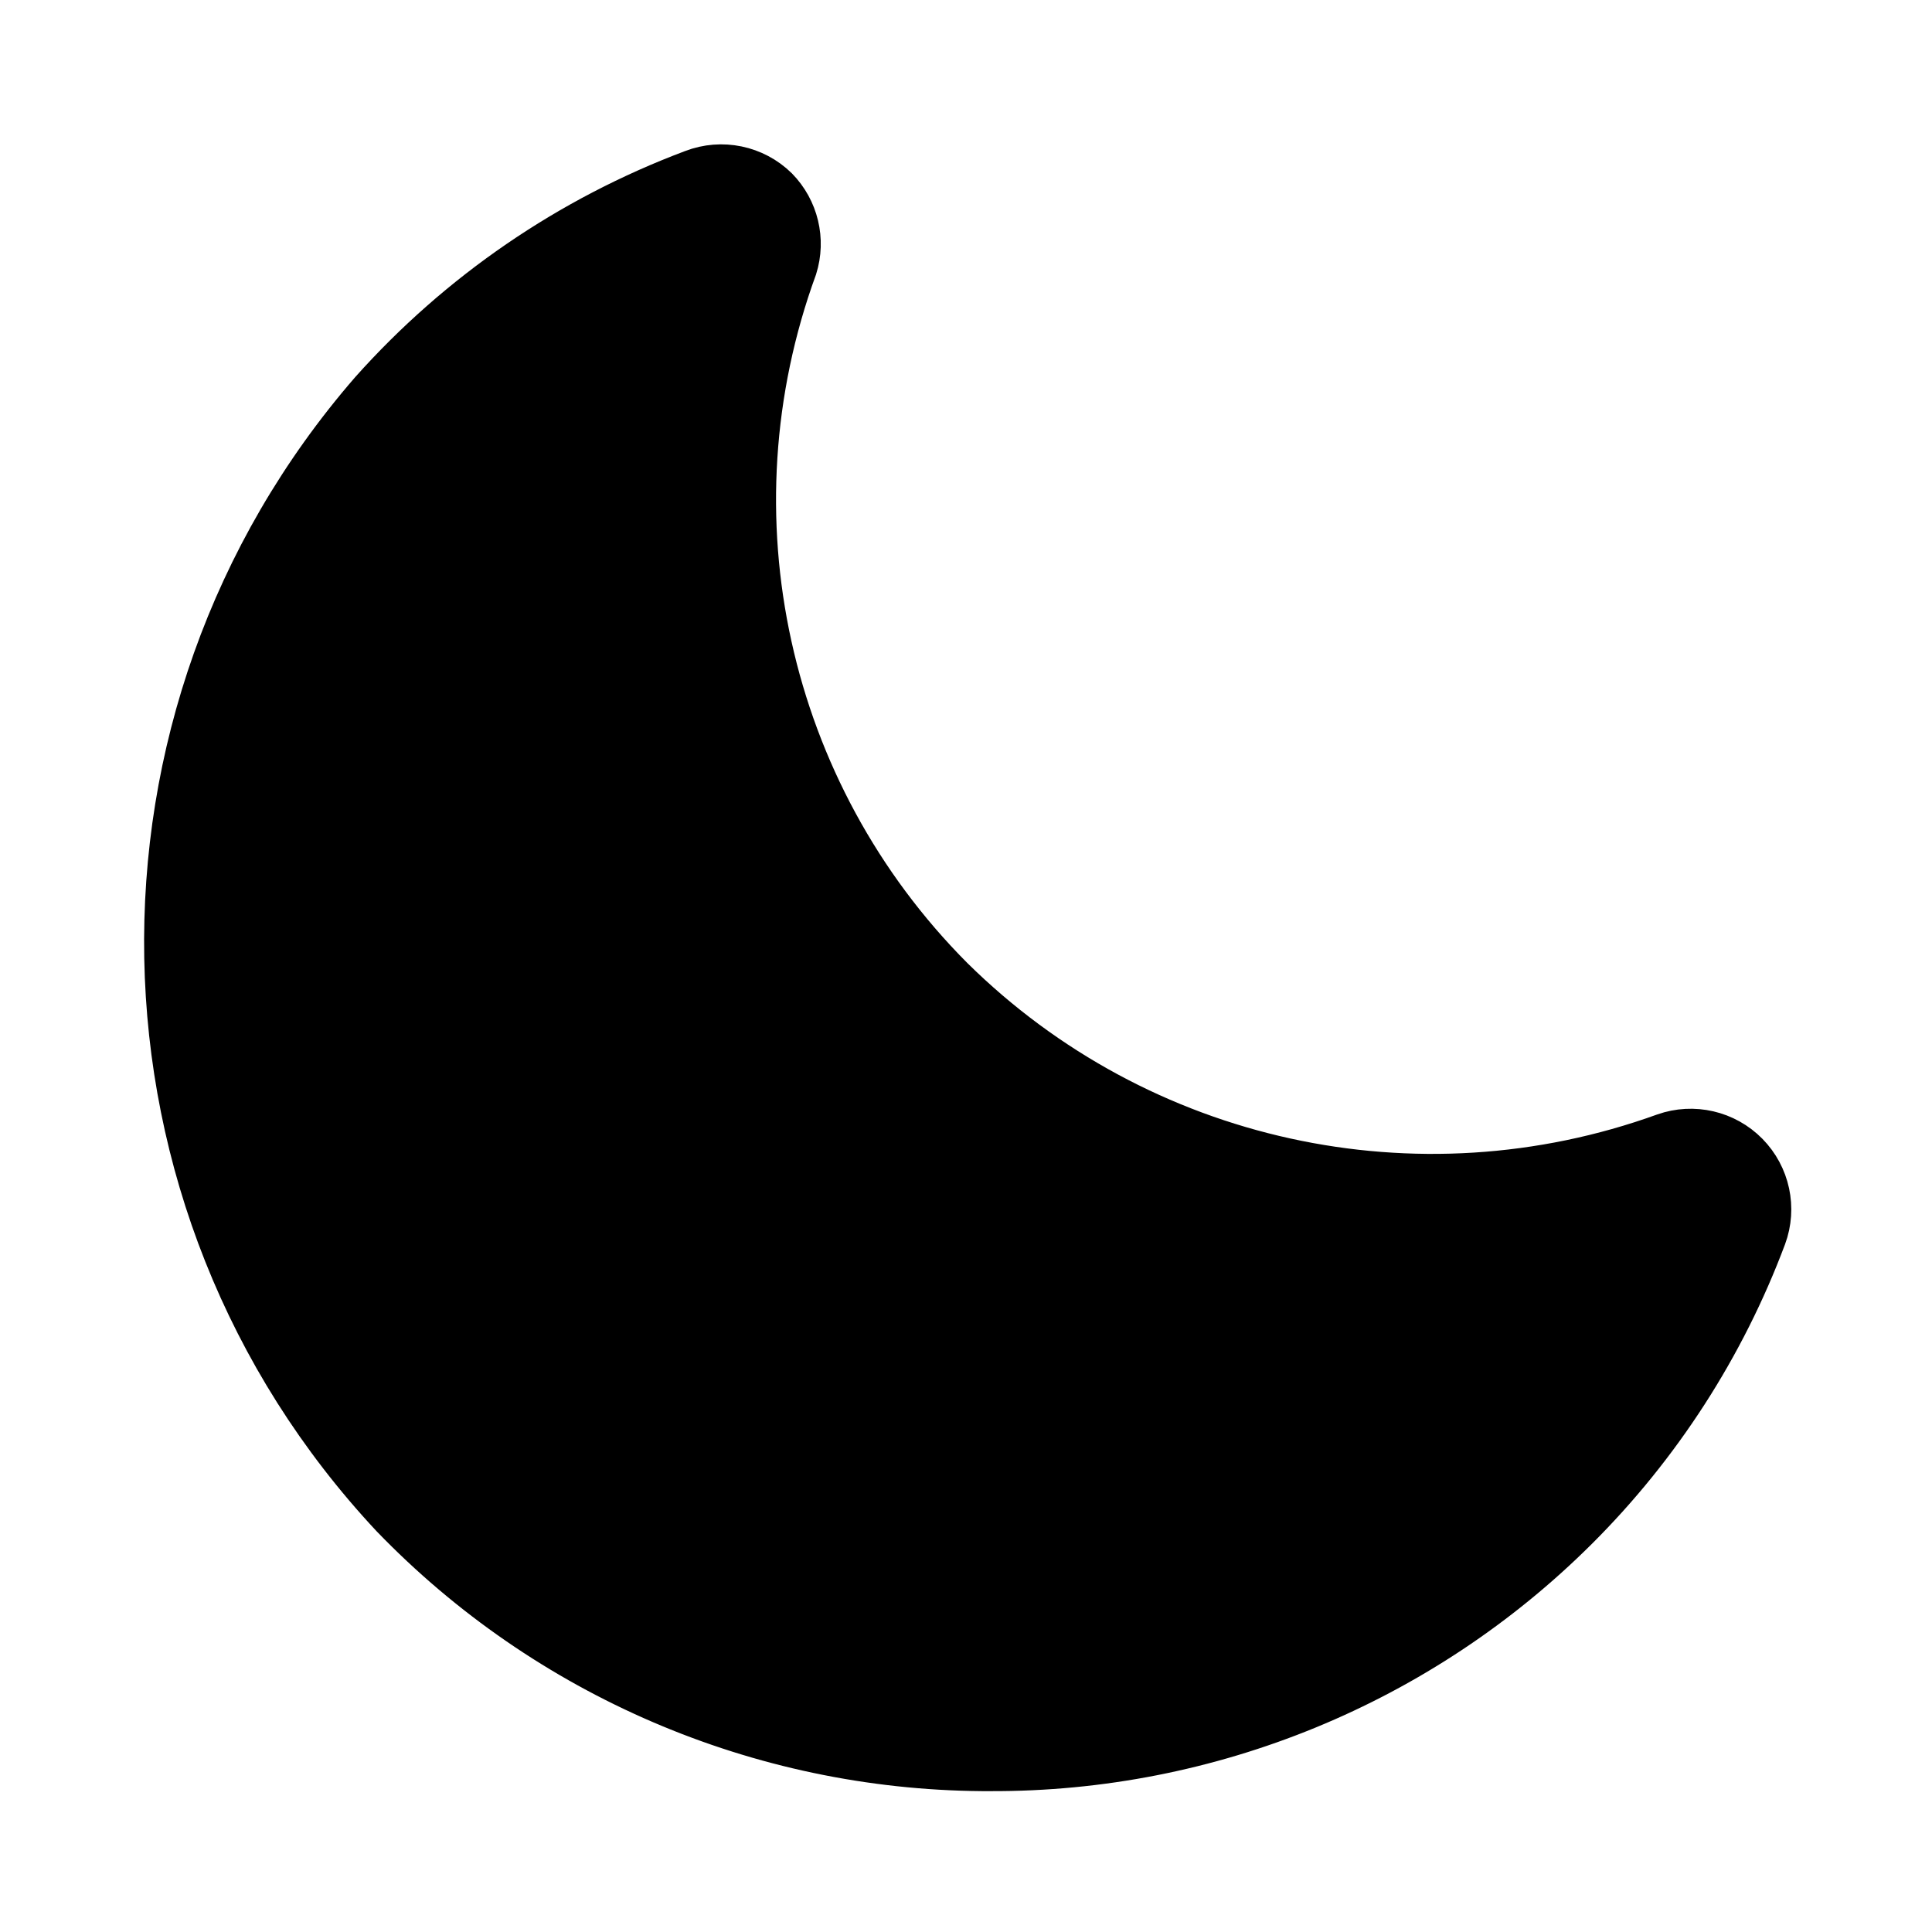
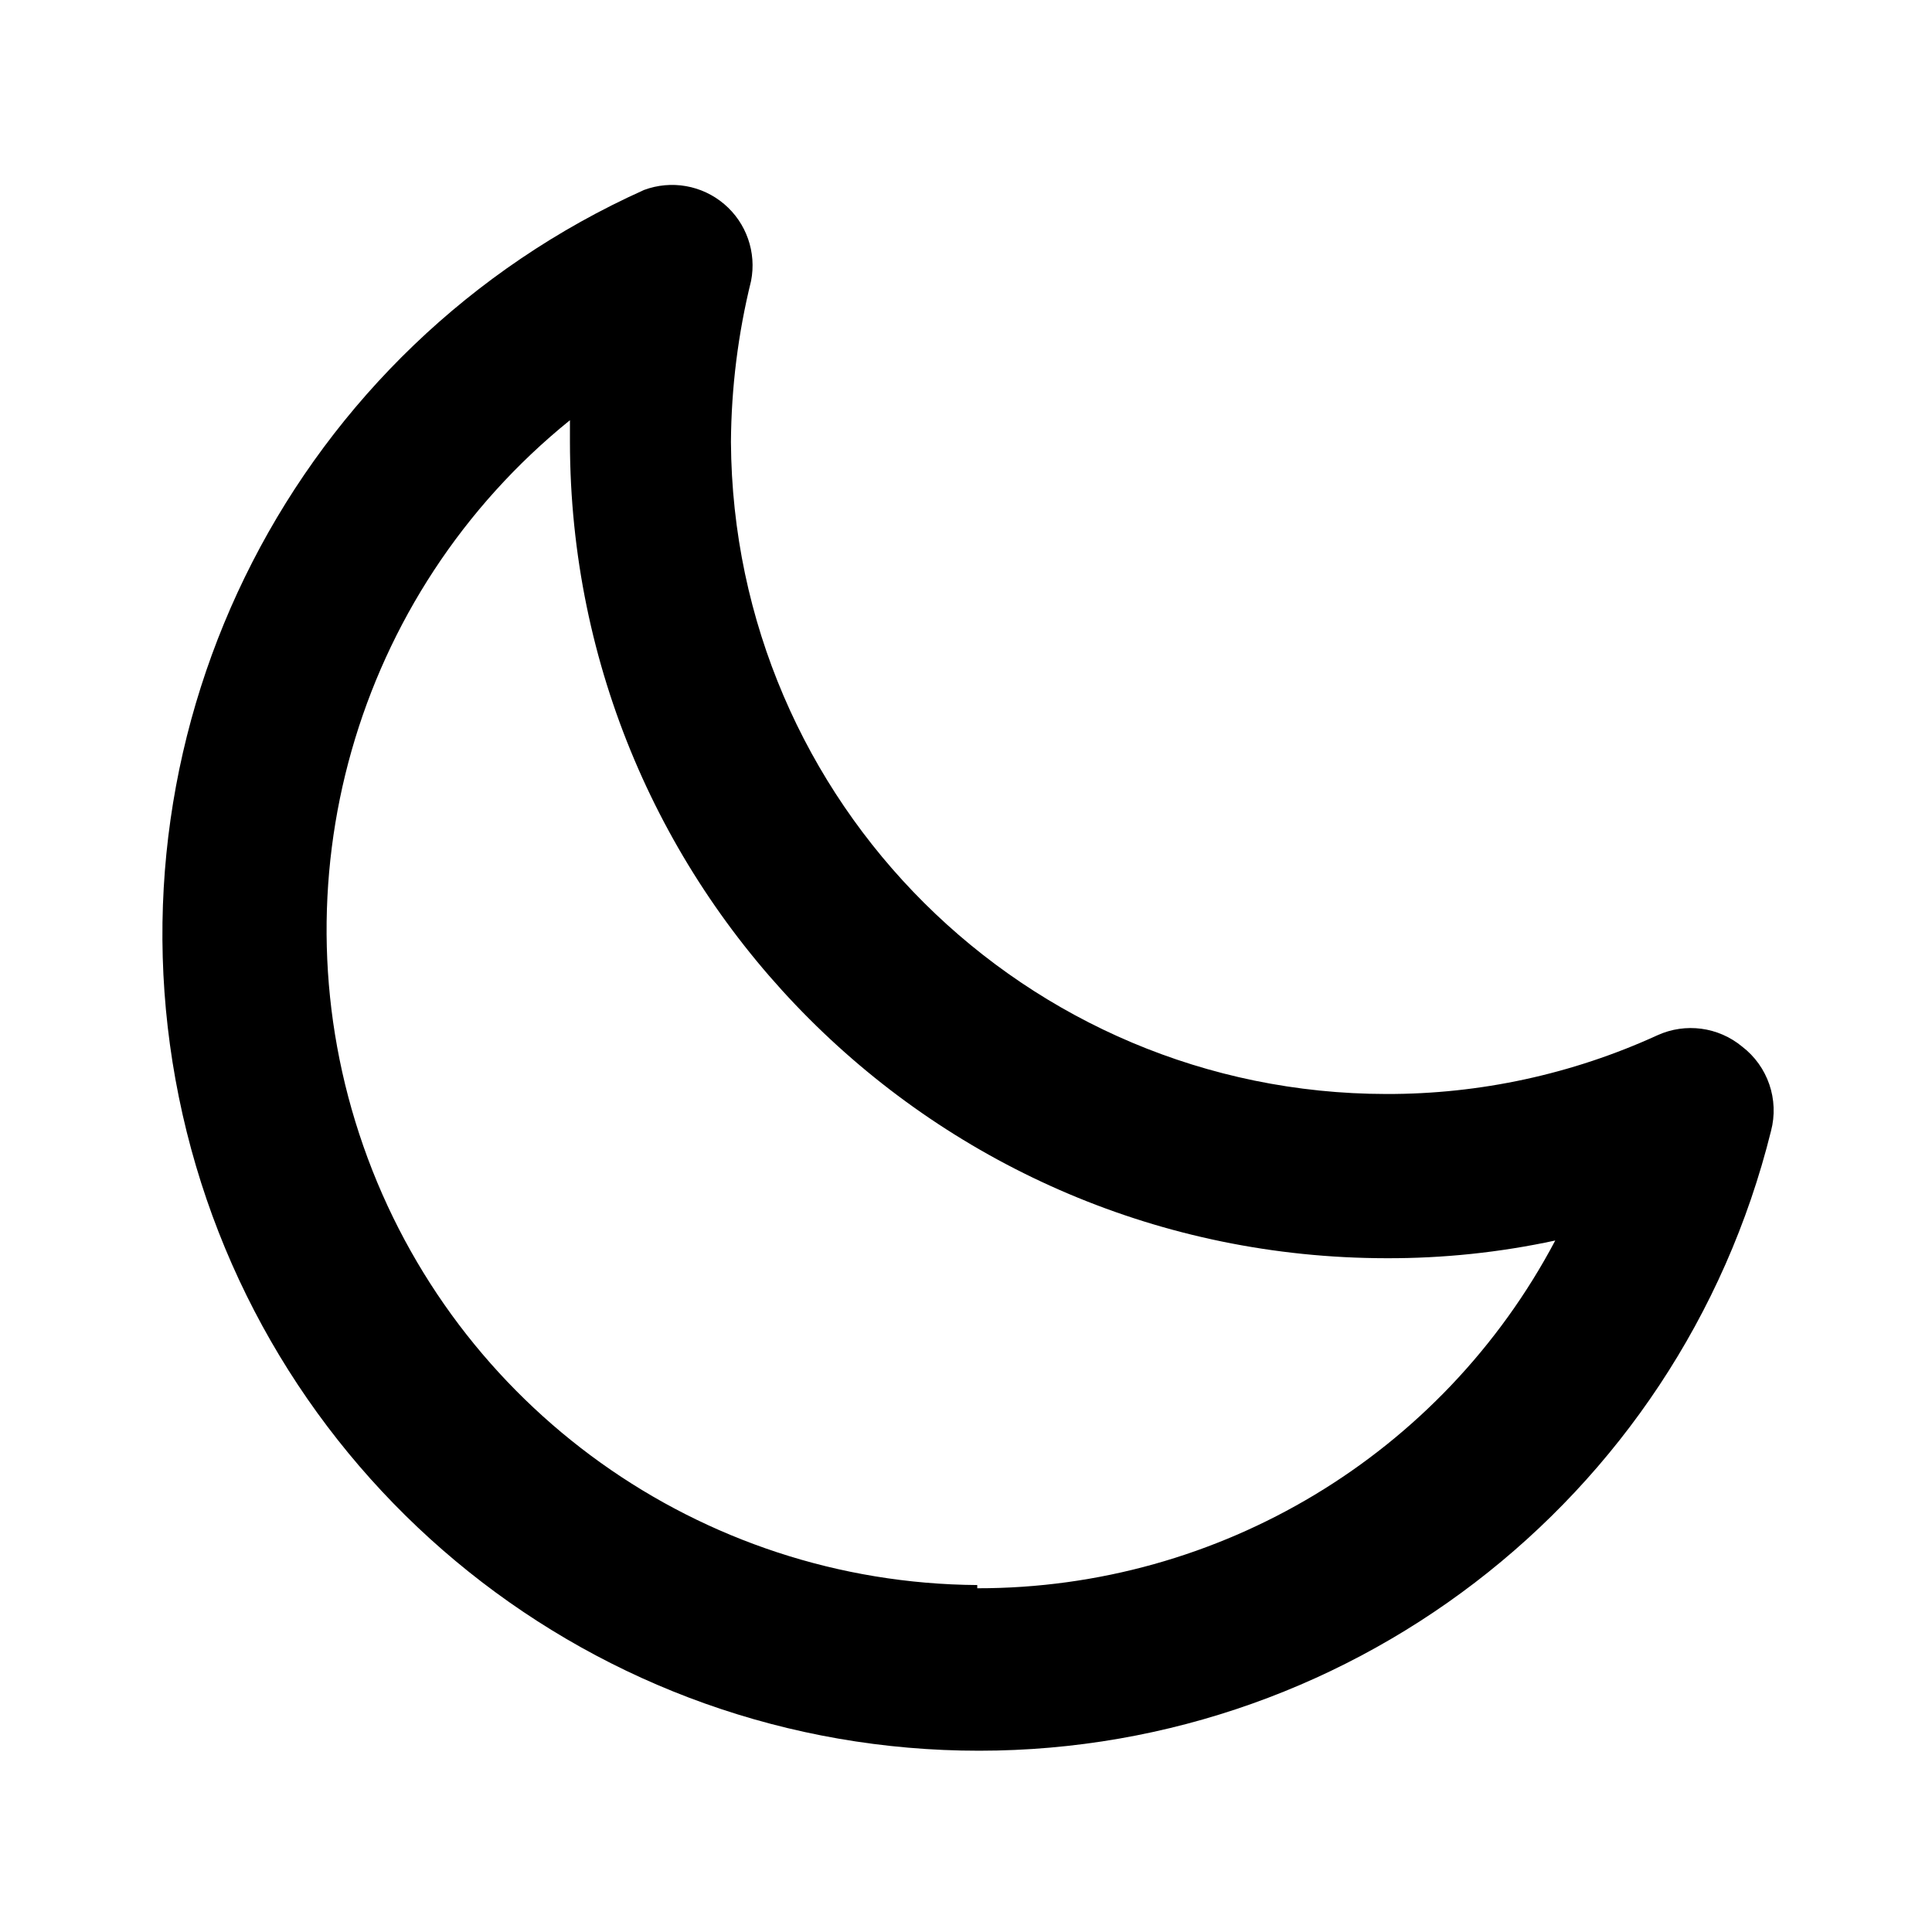
<svg xmlns="http://www.w3.org/2000/svg" width="24" height="24" viewBox="0 0 24 24">
-   <path fill="currentColor" stroke="currentColor" stroke-width="0.5" d="M12.3 22h-.1a10.31 10.31 0 0 1-7.34-3.15a10.46 10.46 0 0 1-.26-14a10.13 10.13 0 0 1 4-2.74a1 1 0 0 1 1.06.22a1 1 0 0 1 .24 1a8.4 8.4 0 0 0 1.94 8.81a8.47 8.47 0 0 0 8.83 1.94a1 1 0 0 1 1.27 1.29A10.16 10.16 0 0 1 19.6 19a10.28 10.28 0 0 1-7.3 3Z" />
+   <path fill="currentColor" d="M21.64 13a1 1 0 0 0-1.05-.14a8.05 8.05 0 0 1-3.37.73a8.15 8.15 0 0 1-8.14-8.1a8.59 8.59 0 0 1 .25-2A1 1 0 0 0 8 2.36a10.14 10.14 0 1 0 14 11.69a1 1 0 0 0-.36-1.05Zm-9.5 6.69A8.14 8.14 0 0 1 7.08 5.22v.27a10.15 10.15 0 0 0 10.14 10.14a9.79 9.79 0 0 0 2.1-.22a8.11 8.11 0 0 1-7.18 4.32Z" />
</svg>
